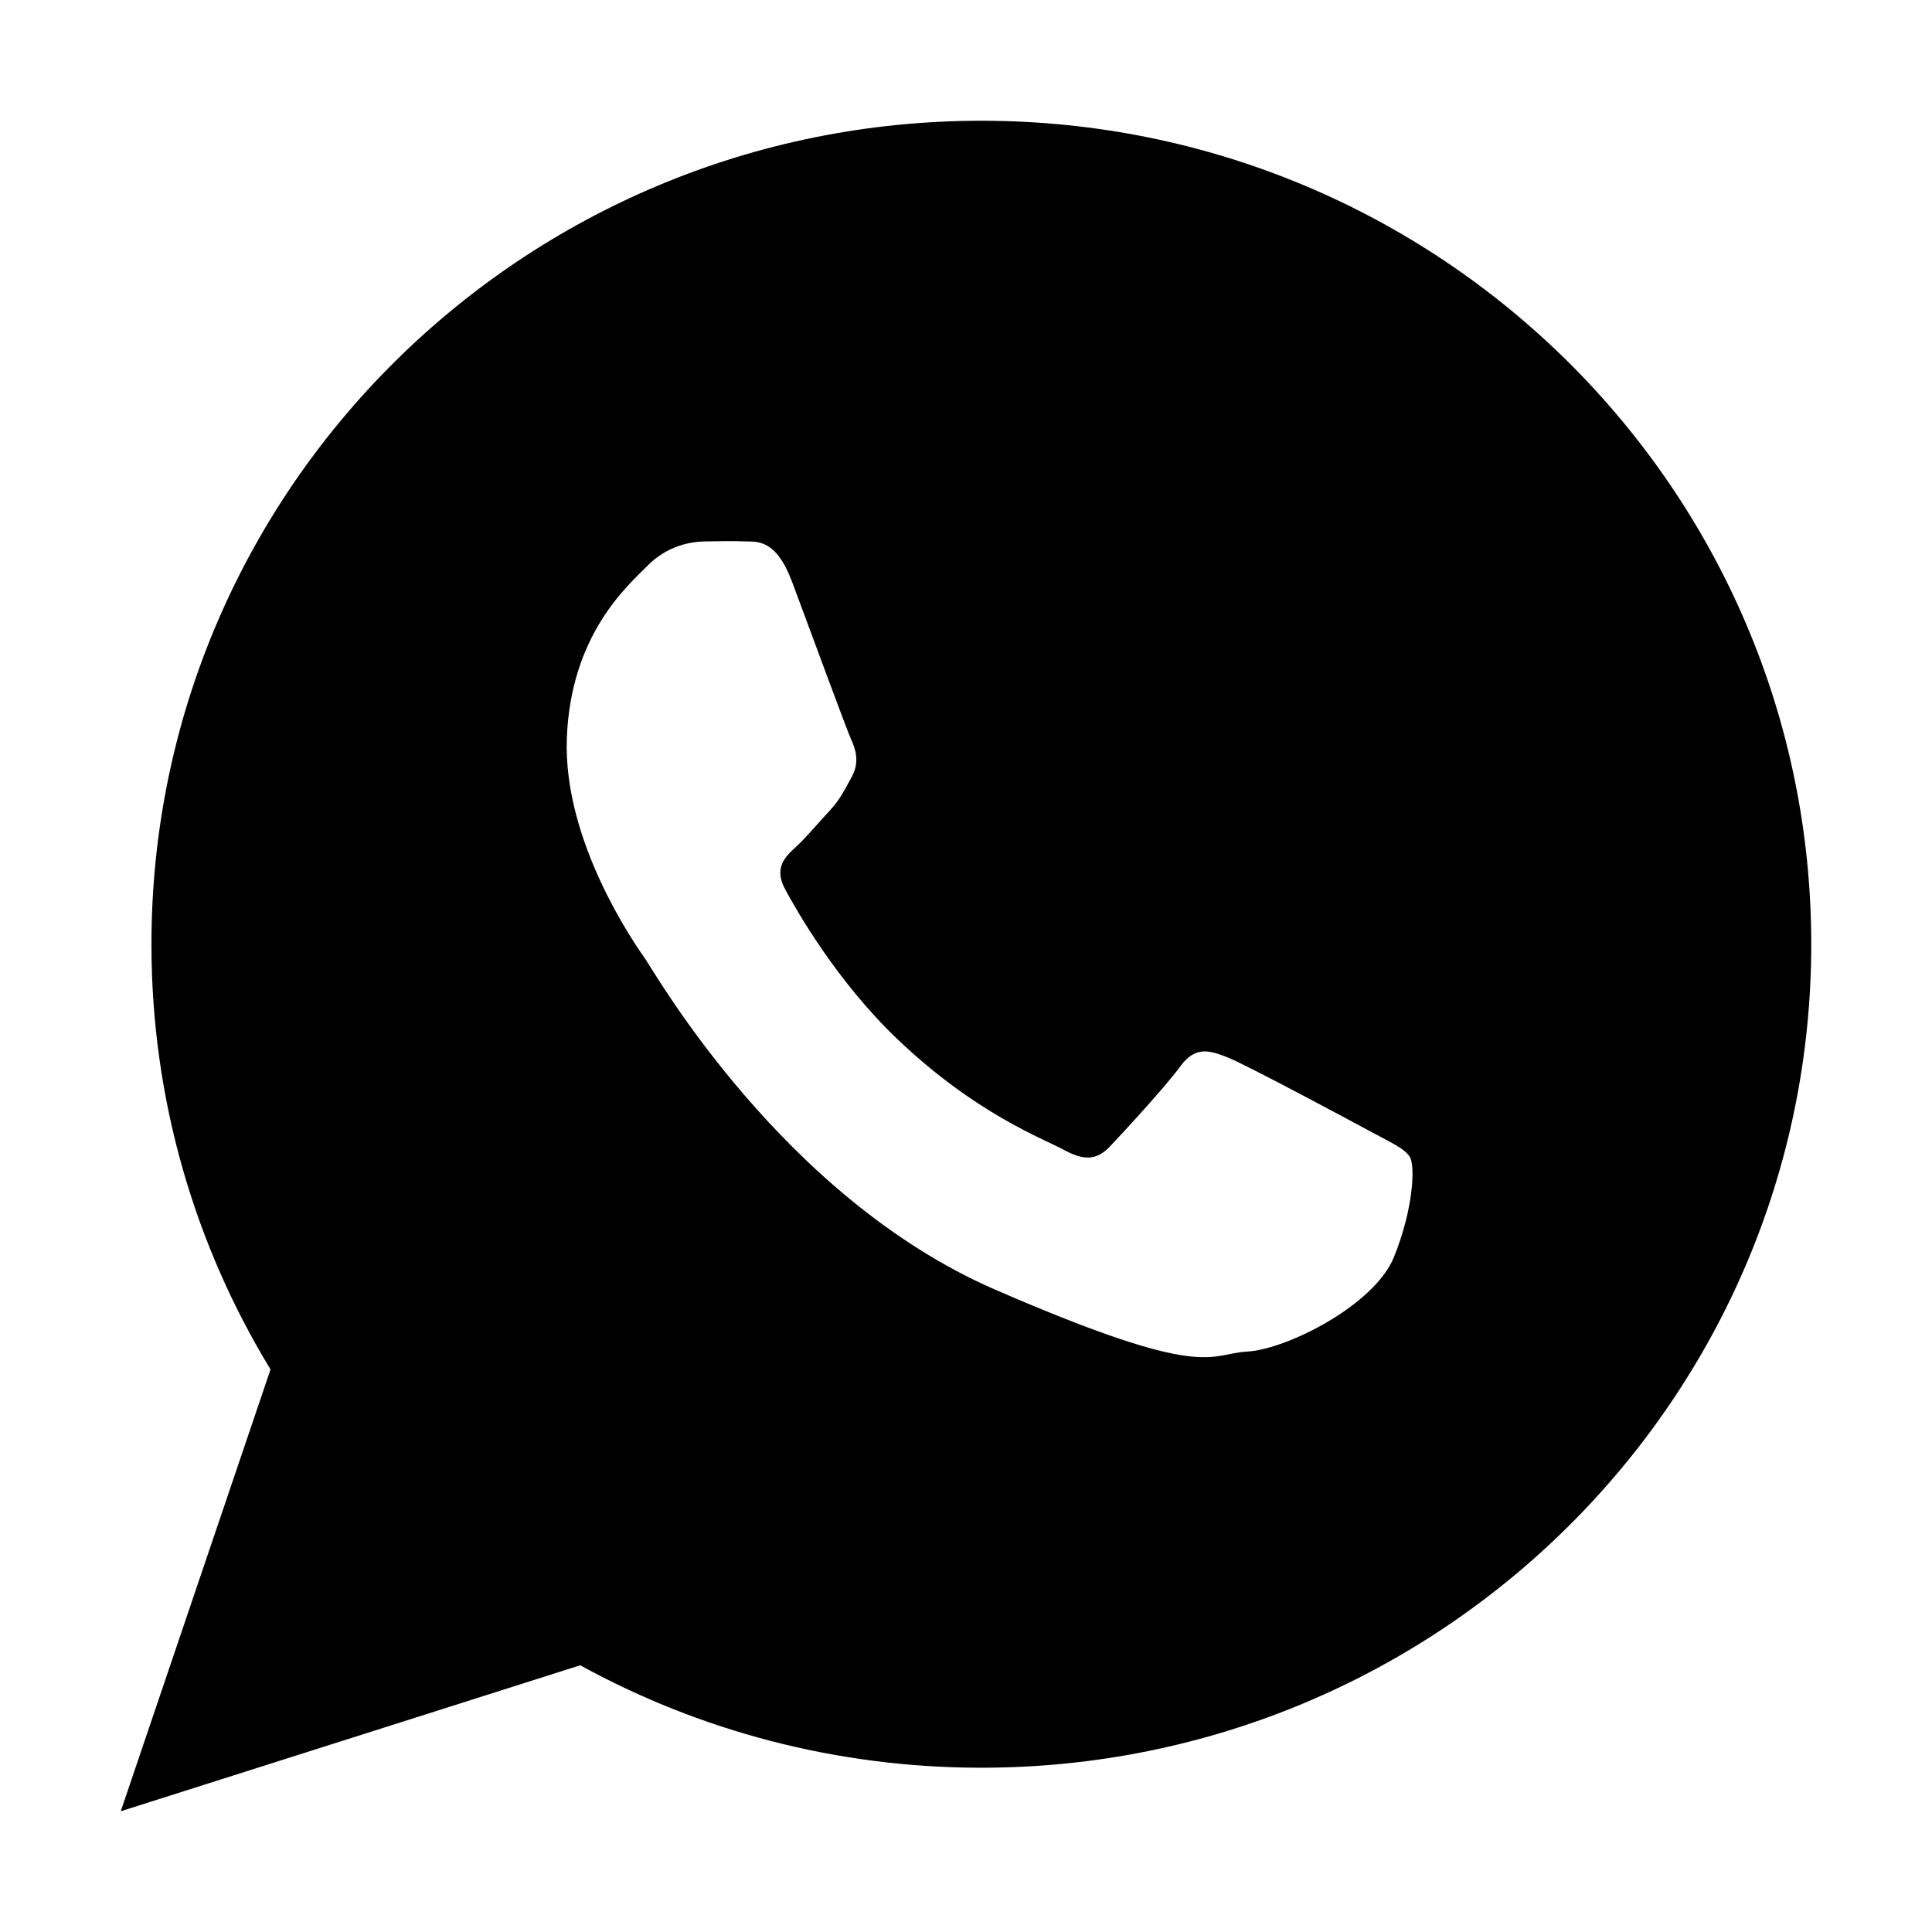
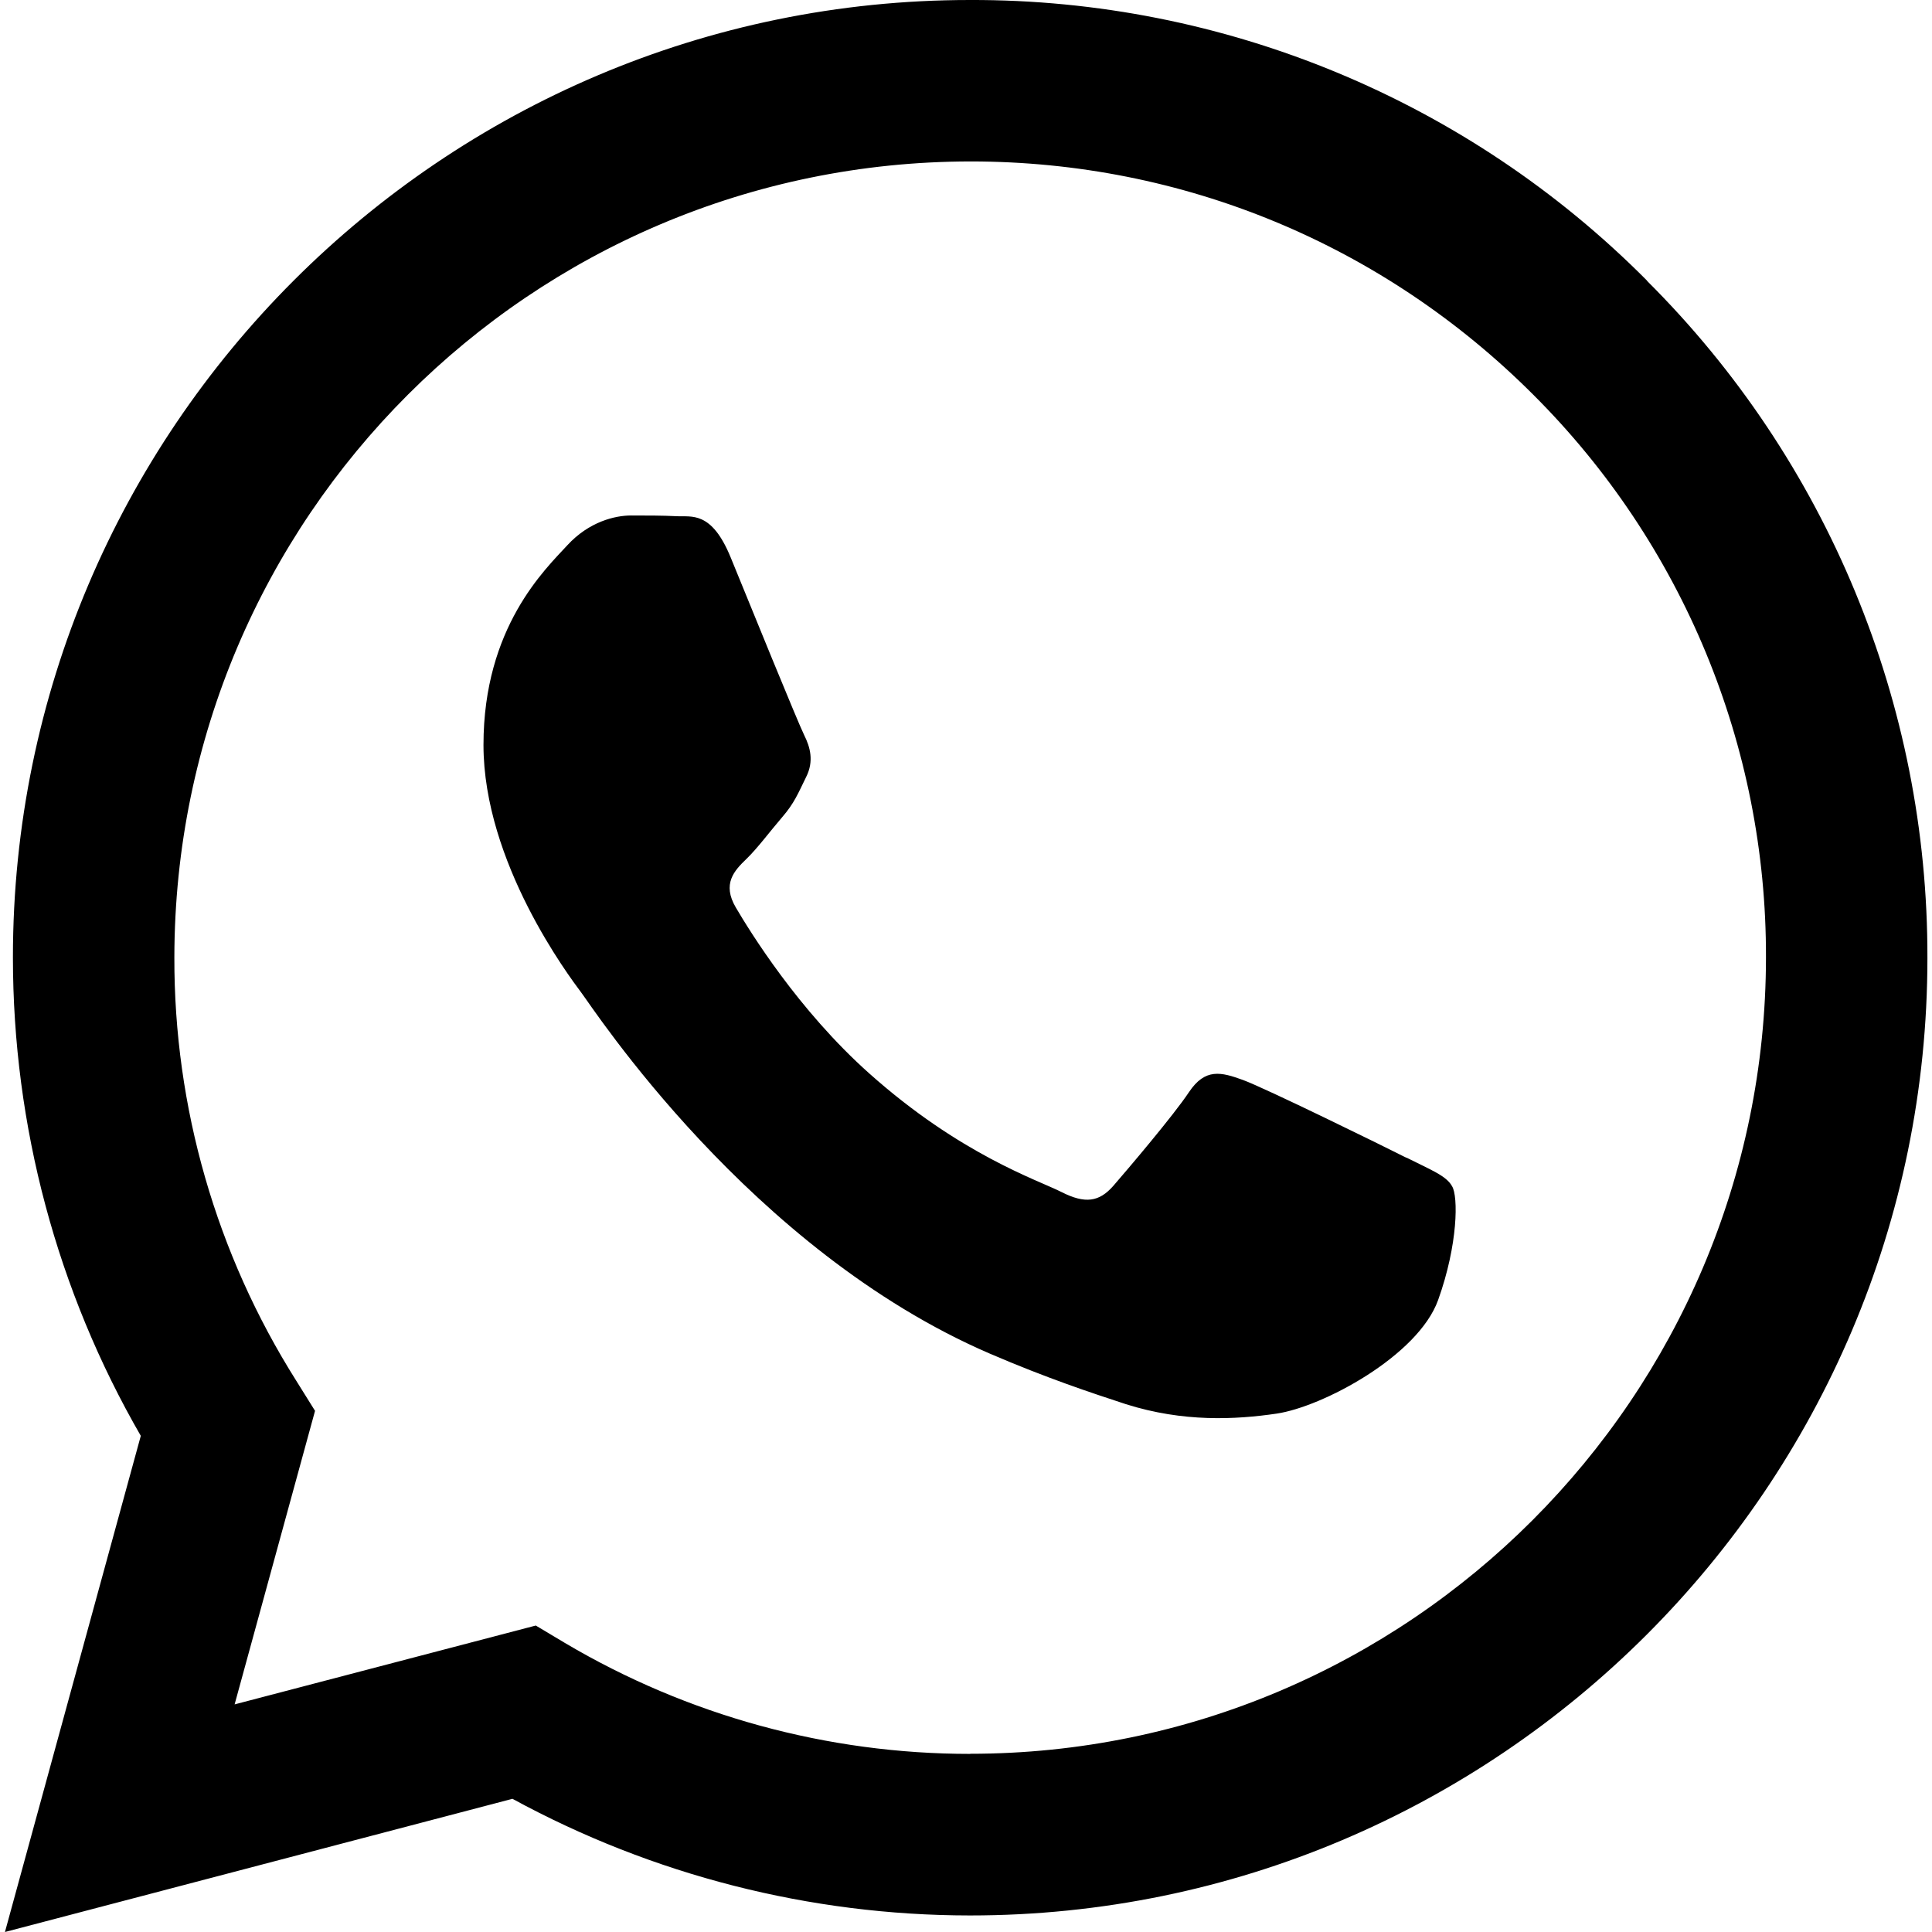
- <svg xmlns="http://www.w3.org/2000/svg" stroke="currentColor" fill="currentColor" stroke-width="0" viewBox="0 0 512 512" class="footer__icon" height="1em" width="1em">
-   <path d="M260.062 32C138.605 32 40.134 129.701 40.134 250.232c0 41.23 11.532 79.79 31.559 112.687L32 480l121.764-38.682c31.508 17.285 67.745 27.146 106.298 27.146C381.535 468.464 480 370.749 480 250.232 480 129.701 381.535 32 260.062 32zm109.362 301.11c-5.174 12.827-28.574 24.533-38.899 25.072-10.314.547-10.608 7.994-66.84-16.434-56.225-24.434-90.052-83.844-92.719-87.67-2.669-3.812-21.78-31.047-20.749-58.455 1.038-27.413 16.047-40.346 21.404-45.725 5.351-5.387 11.486-6.352 15.232-6.413 4.428-.072 7.296-.132 10.573-.011 3.274.124 8.192-.685 12.45 10.639 4.256 11.323 14.443 39.153 15.746 41.989 1.302 2.839 2.108 6.126.102 9.771-2.012 3.653-3.042 5.935-5.961 9.083-2.935 3.148-6.174 7.042-8.792 9.449-2.92 2.665-5.97 5.572-2.9 11.269 3.068 5.693 13.653 24.356 29.779 39.736 20.725 19.771 38.598 26.329 44.098 29.317 5.515 3.004 8.806 2.67 12.226-.929 3.404-3.599 14.639-15.746 18.596-21.169 3.955-5.438 7.661-4.373 12.742-2.329 5.078 2.052 32.157 16.556 37.673 19.551 5.51 2.989 9.193 4.529 10.51 6.9 1.317 2.38.901 13.531-4.271 26.359z" stroke="none" />
+ <svg xmlns="http://www.w3.org/2000/svg" stroke="currentColor" fill="currentColor" stroke-width="0" viewBox="0 0 16 16" height="1em" width="1em">
+   <path d="M13.641 2.325A7.869 7.869 0 0 0 8.032 0C3.663 0 .107 3.556.107 7.928c0 1.397.366 2.763 1.059 3.963L.041 16l4.203-1.103a7.929 7.929 0 0 0 3.787.966h.003c4.369 0 7.928-3.556 7.928-7.928a7.887 7.887 0 0 0-2.322-5.609zm-5.607 12.2a6.583 6.583 0 0 1-3.356-.919l-.241-.144-2.494.653.666-2.431-.156-.25a6.537 6.537 0 0 1-1.009-3.506 6.599 6.599 0 0 1 6.594-6.591c1.759 0 3.416.688 4.659 1.931a6.554 6.554 0 0 1 1.928 4.662c-.003 3.637-2.959 6.594-6.591 6.594zm3.613-4.937c-.197-.1-1.172-.578-1.353-.644s-.313-.1-.447.1c-.131.197-.512.644-.628.778-.116.131-.231.15-.428.05s-.838-.309-1.594-.984c-.588-.525-.987-1.175-1.103-1.372s-.013-.306.088-.403c.091-.088.197-.231.297-.347s.131-.197.197-.331c.066-.131.034-.247-.016-.347s-.447-1.075-.609-1.472c-.159-.388-.325-.334-.447-.341-.116-.006-.247-.006-.378-.006s-.347.05-.528.247c-.181.197-.694.678-.694 1.653s.709 1.916.809 2.05c.1.131 1.397 2.134 3.384 2.991.472.203.841.325 1.128.419.475.15.906.128 1.247.078.381-.056 1.172-.478 1.338-.941s.166-.859.116-.941c-.047-.088-.178-.137-.378-.238z" stroke="none" />
</svg>
